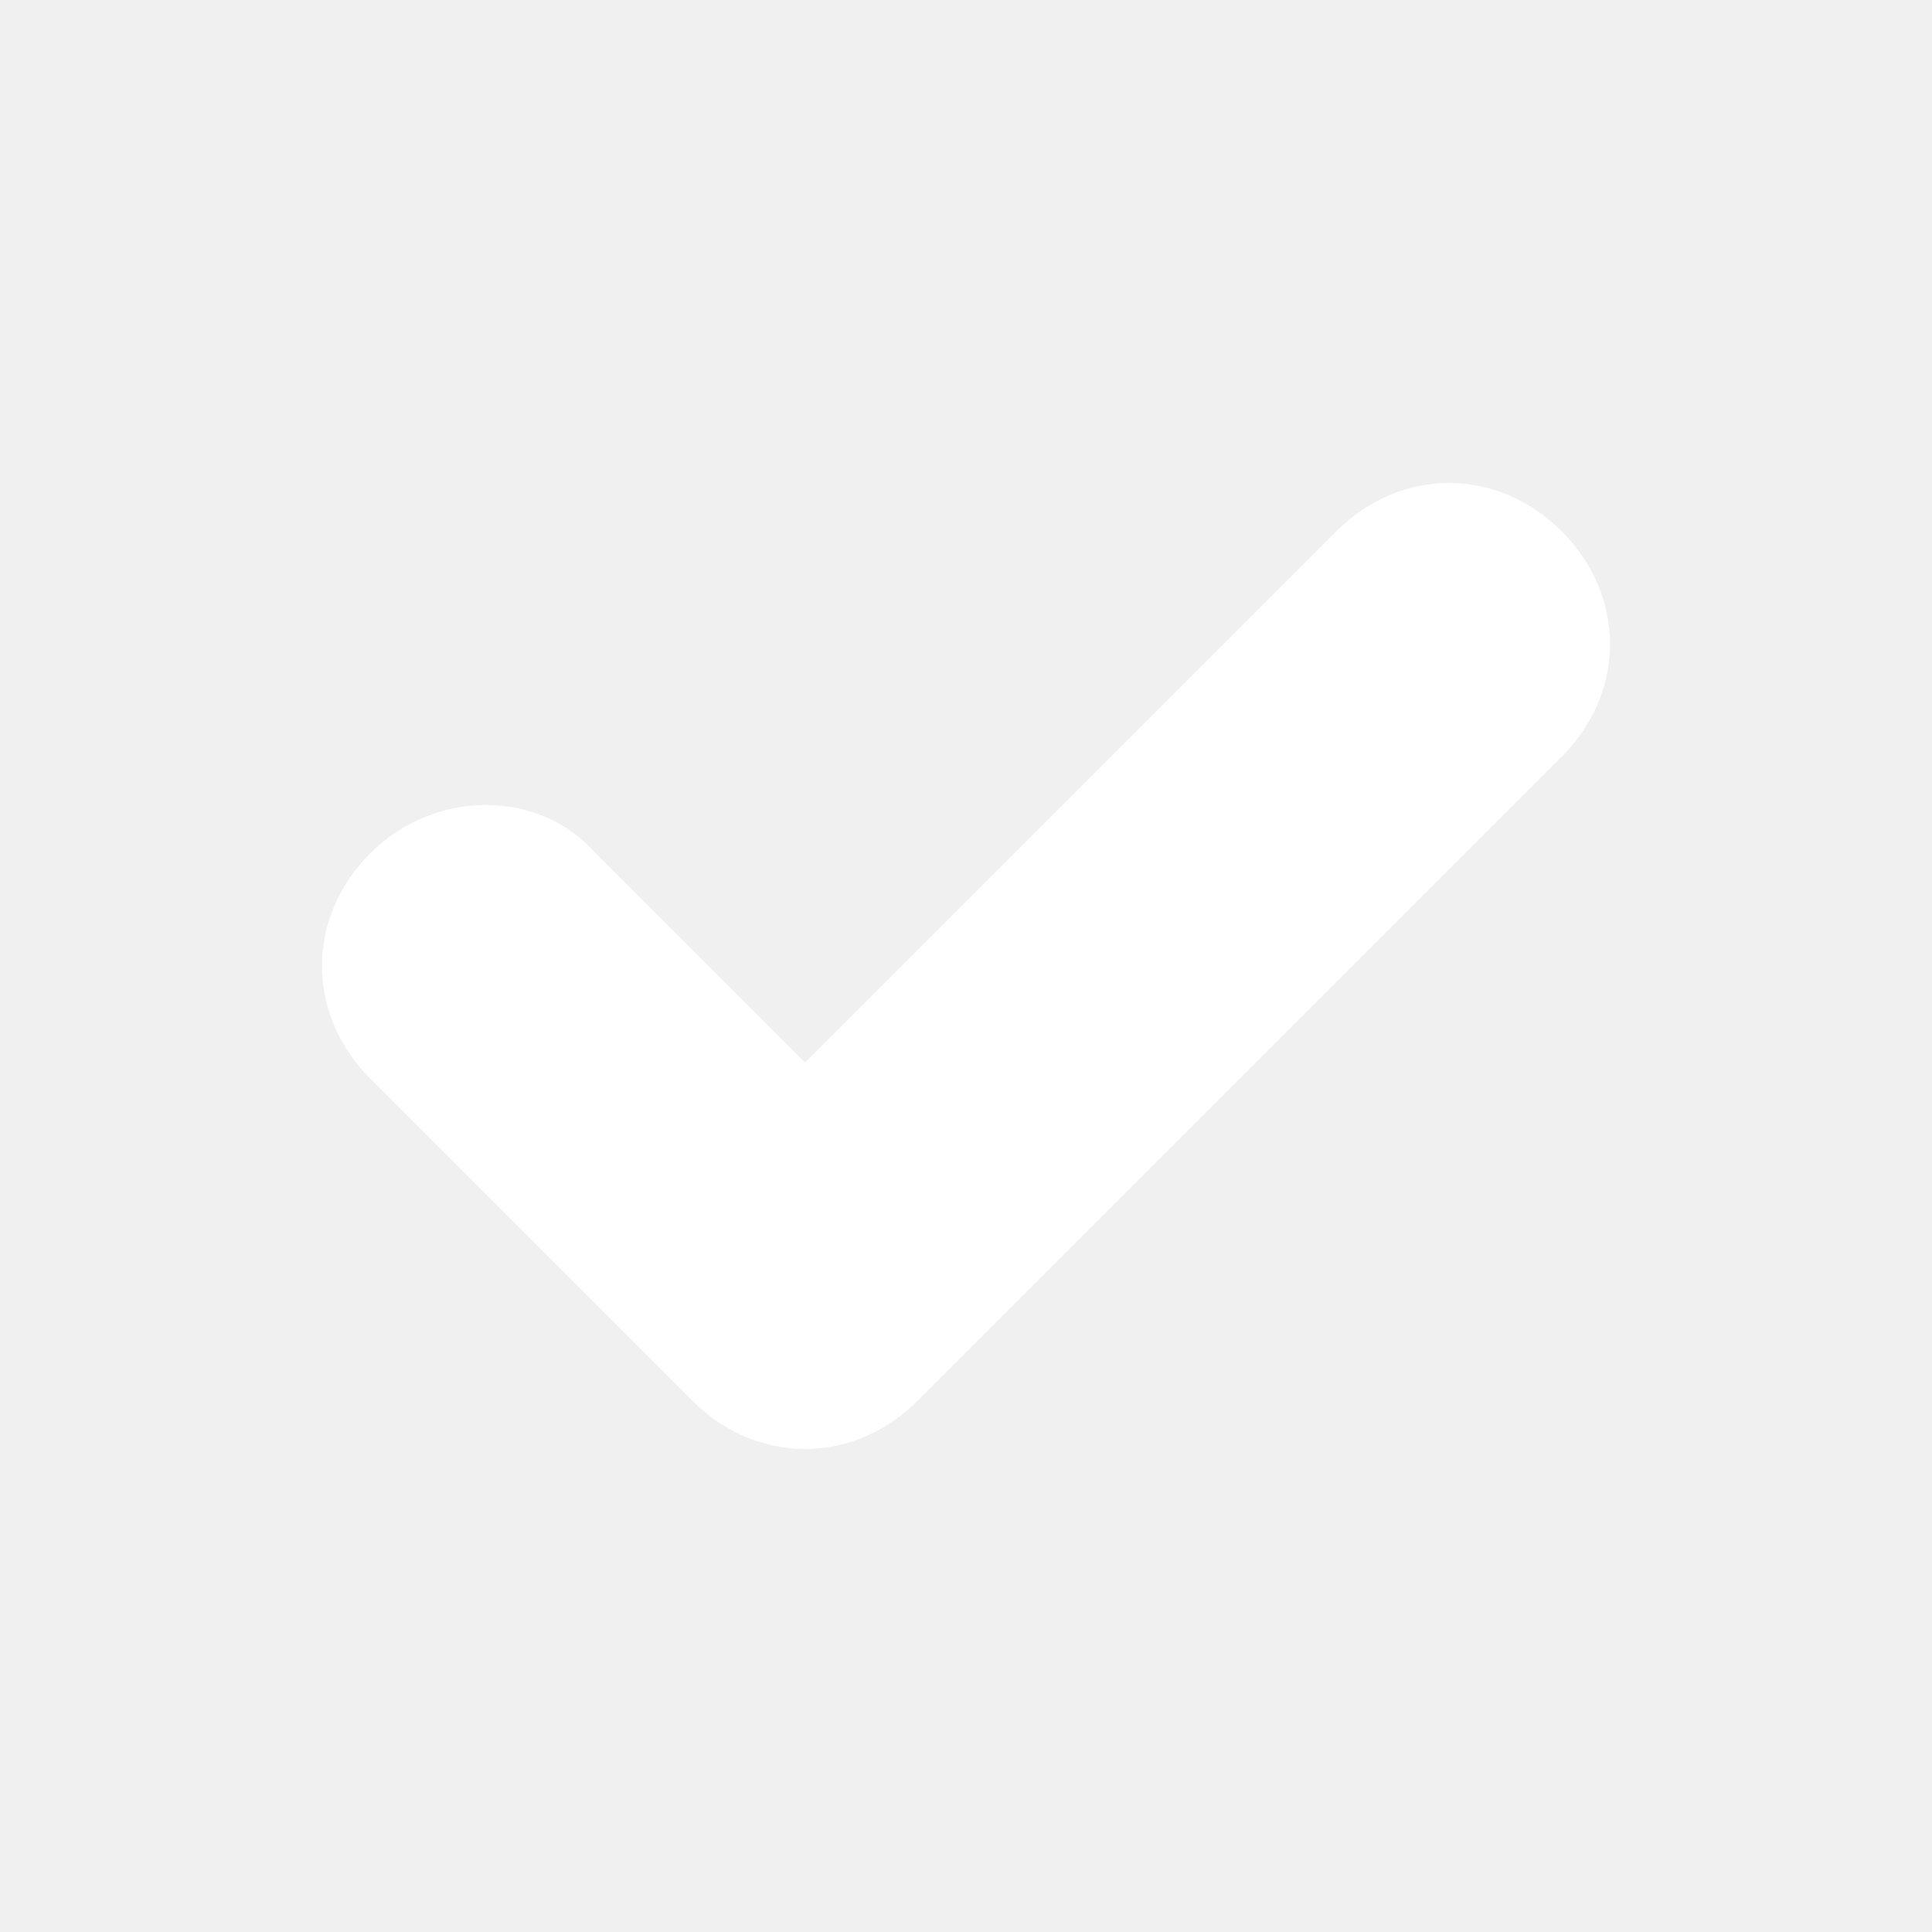
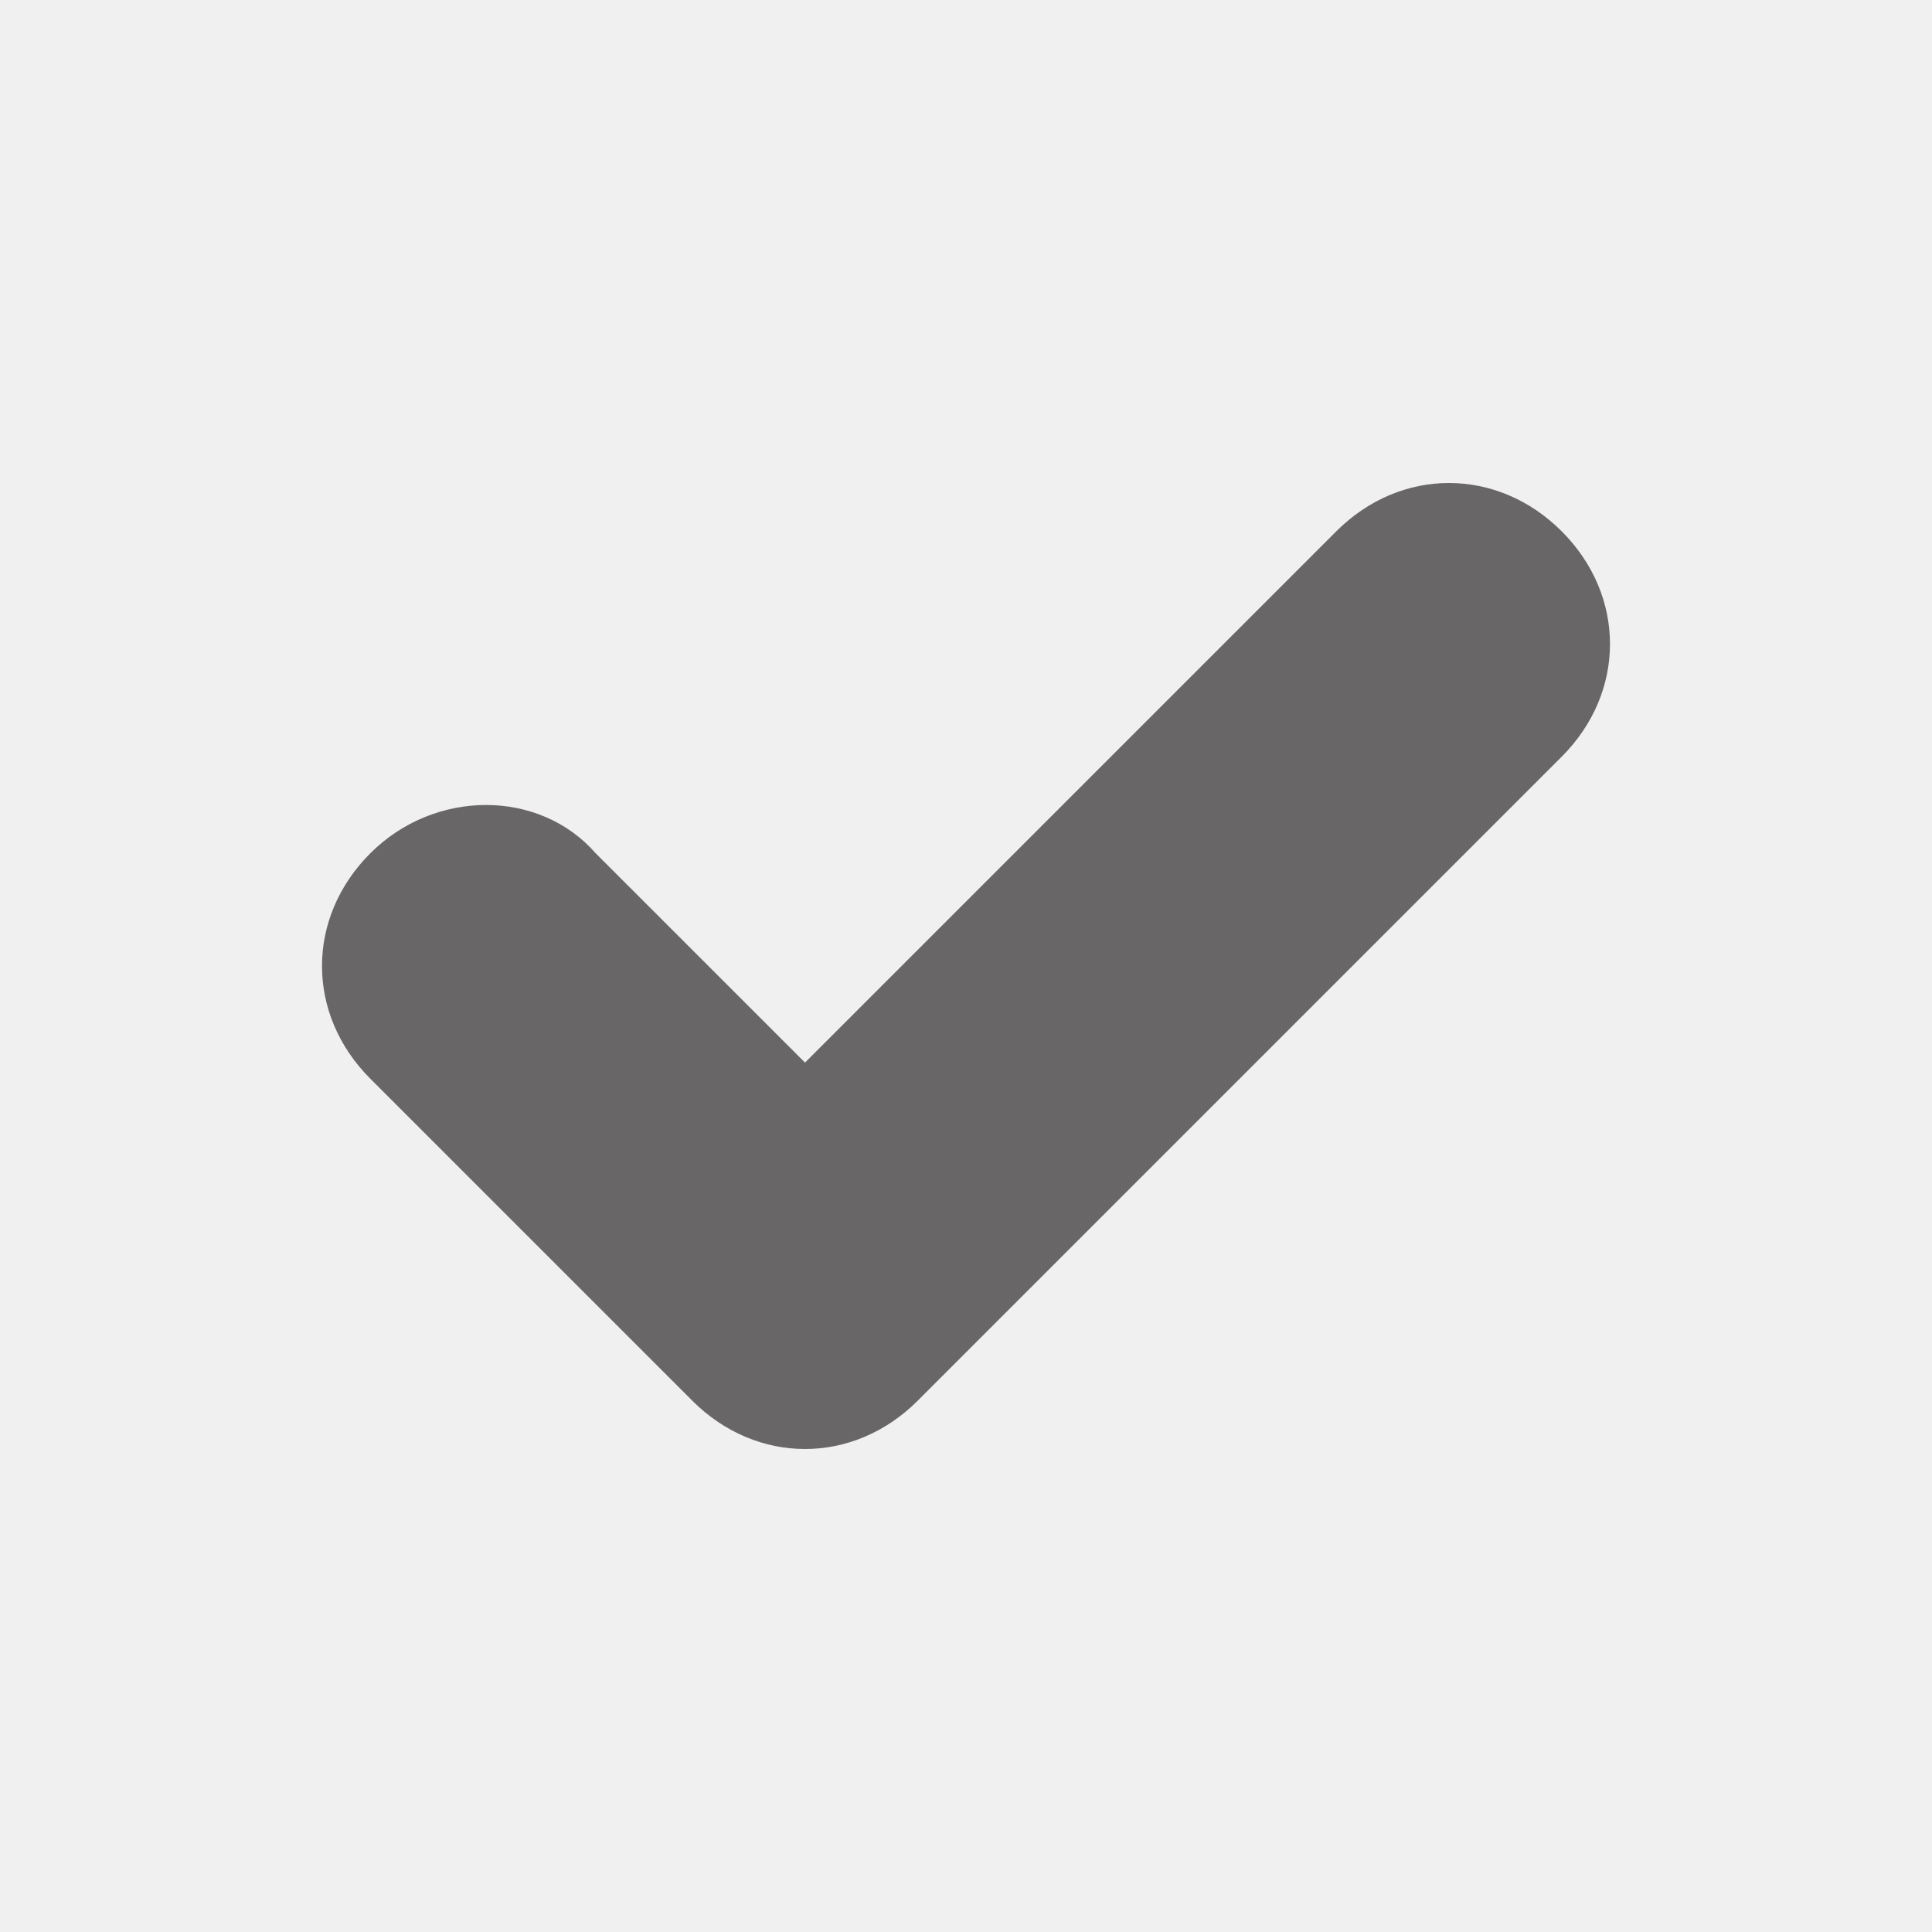
<svg xmlns="http://www.w3.org/2000/svg" style="enable-background:new 0 0 24 24;" version="1.1" viewBox="0 0 24 24" xml:space="preserve">
  <g id="info" />
  <g id="icons">
-     <path d="M10,18c-0.5,0-1-0.2-1.4-0.6l-4-4c-0.8-0.8-0.8-2,0-2.8c0.8-0.8,2.1-0.8,2.8,0l2.6,2.6l6.6-6.6   c0.8-0.8,2-0.8,2.8,0c0.8,0.8,0.8,2,0,2.8l-8,8C11,17.8,10.5,18,10,18z" id="check" fill="white" />
+     <path d="M10,18c-0.5,0-1-0.2-1.4-0.6l-4-4c-0.8-0.8-0.8-2,0-2.8c0.8-0.8,2.1-0.8,2.8,0l2.6,2.6l6.6-6.6   c0.8-0.8,2-0.8,2.8,0c0.8,0.8,0.8,2,0,2.8l-8,8C11,17.8,10.5,18,10,18z" id="check" fill="#686666" />
  </g>
</svg>
